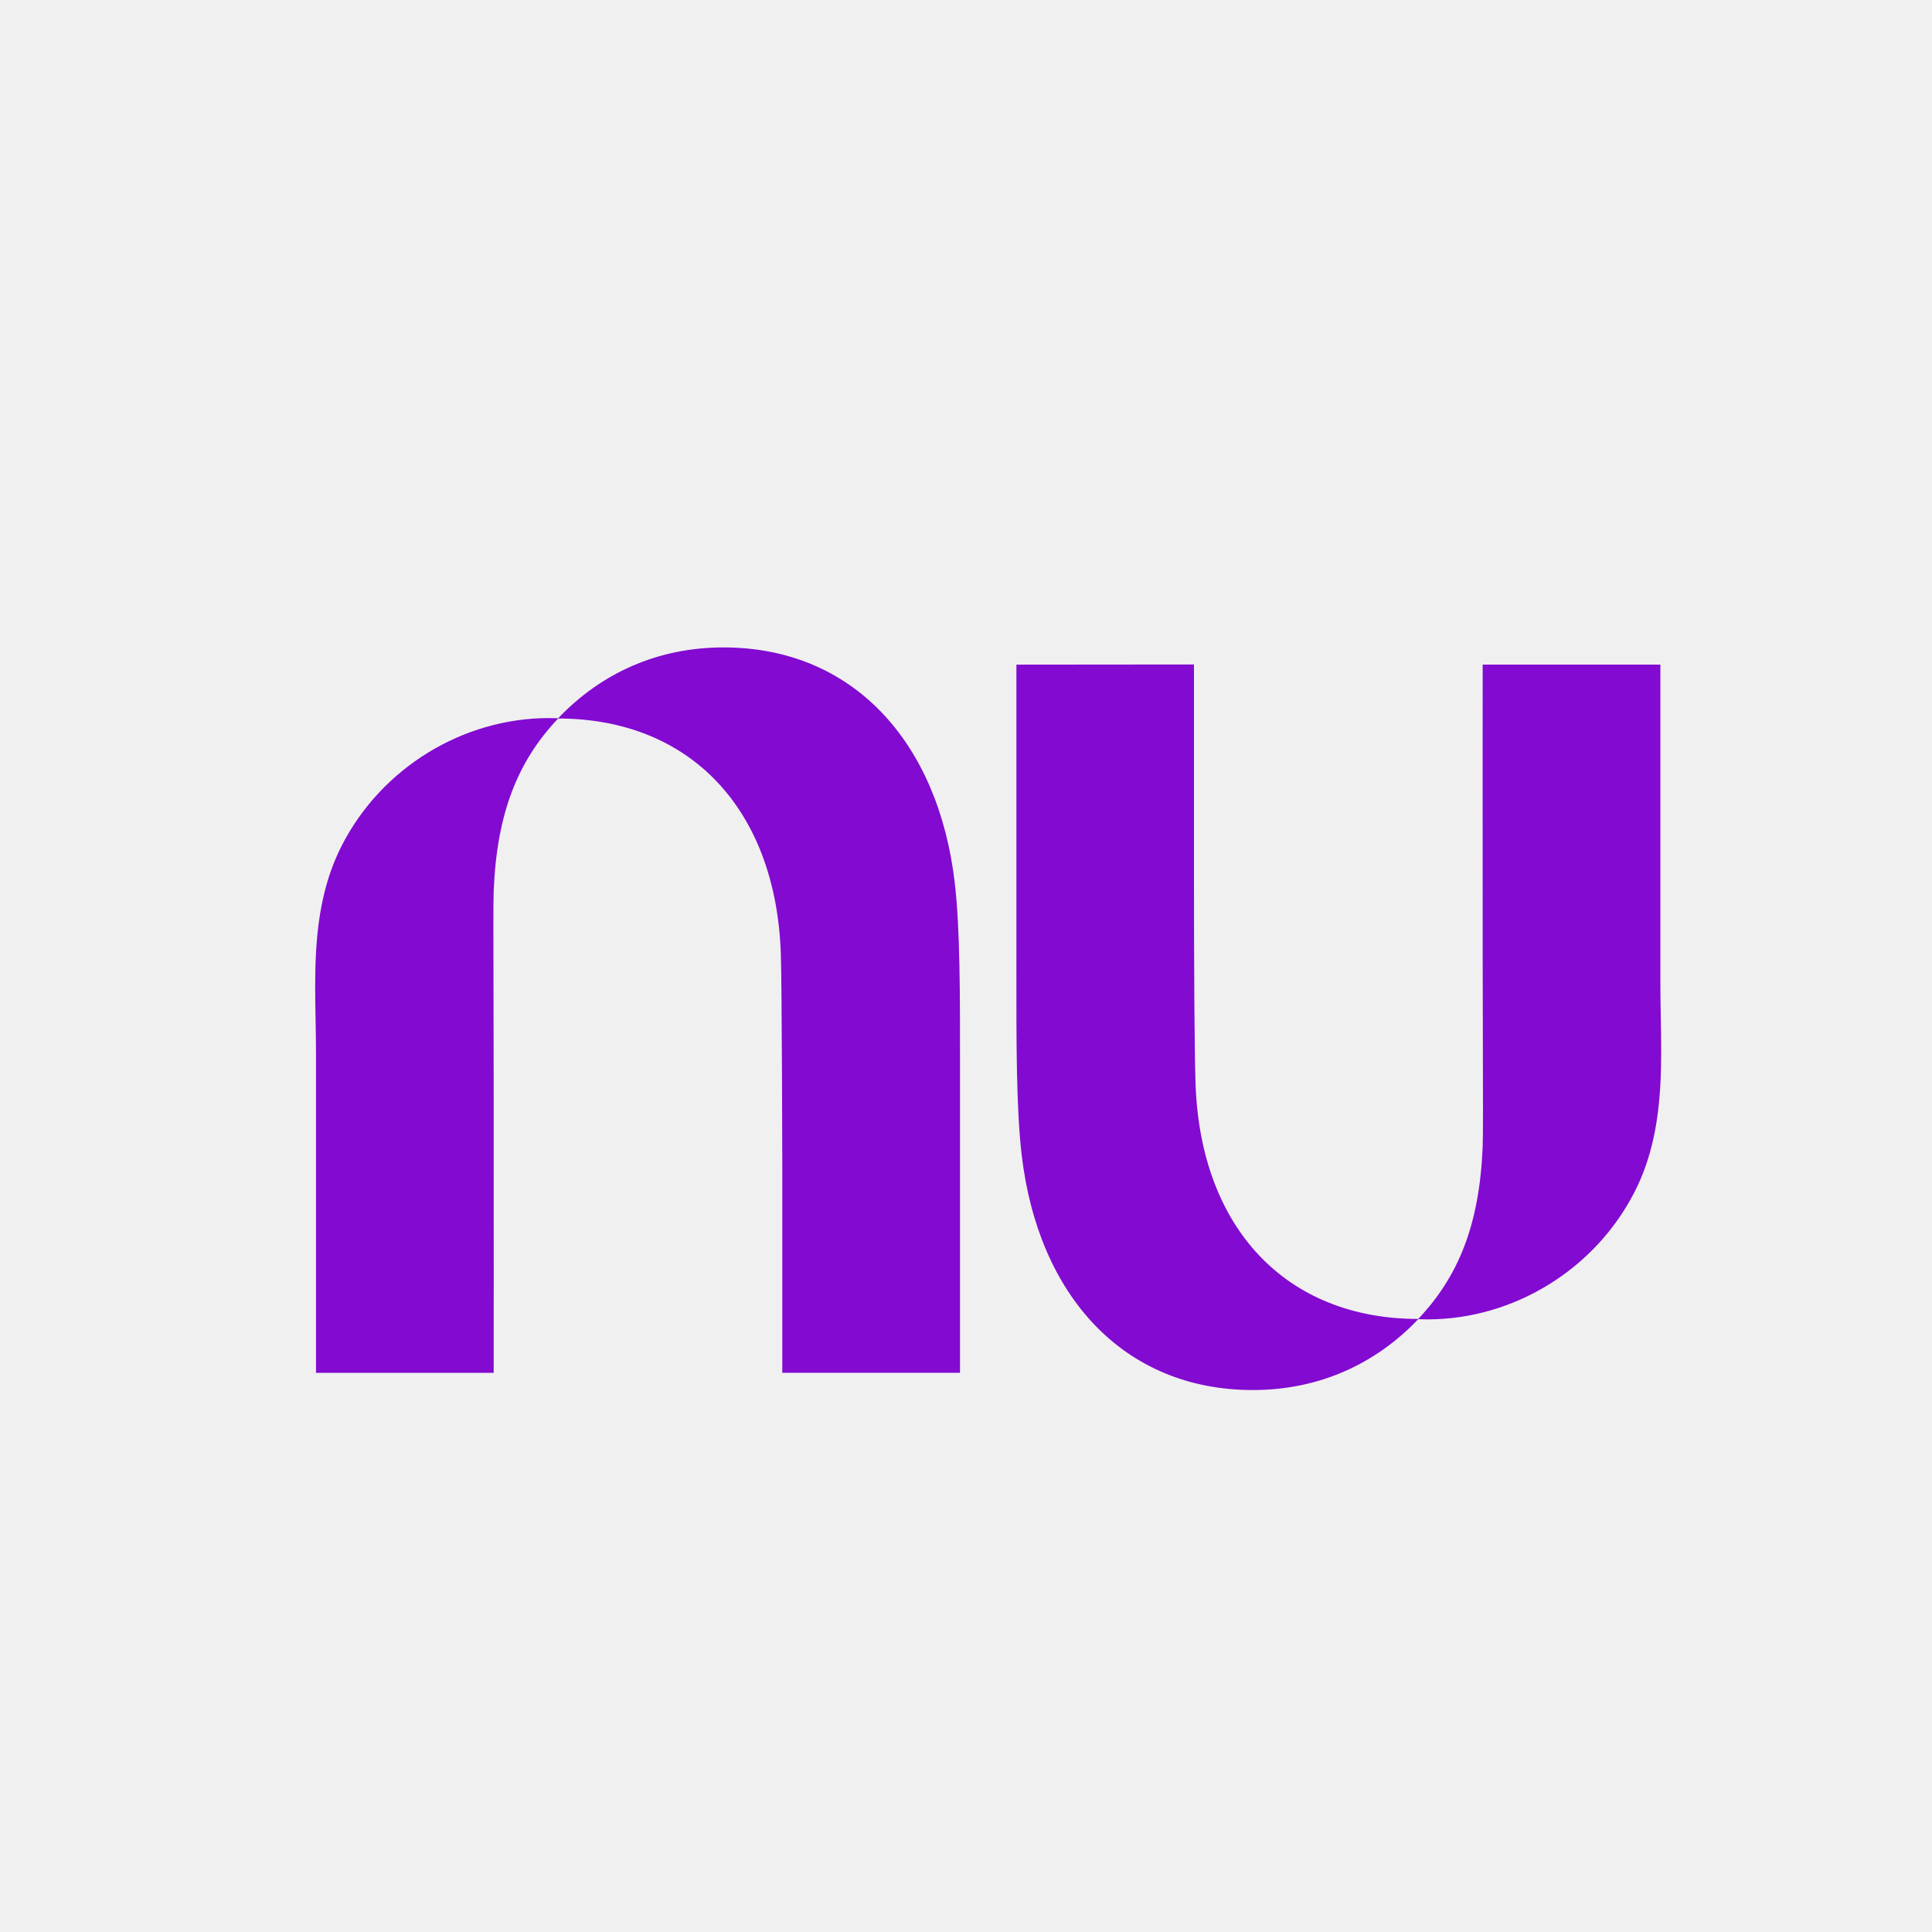
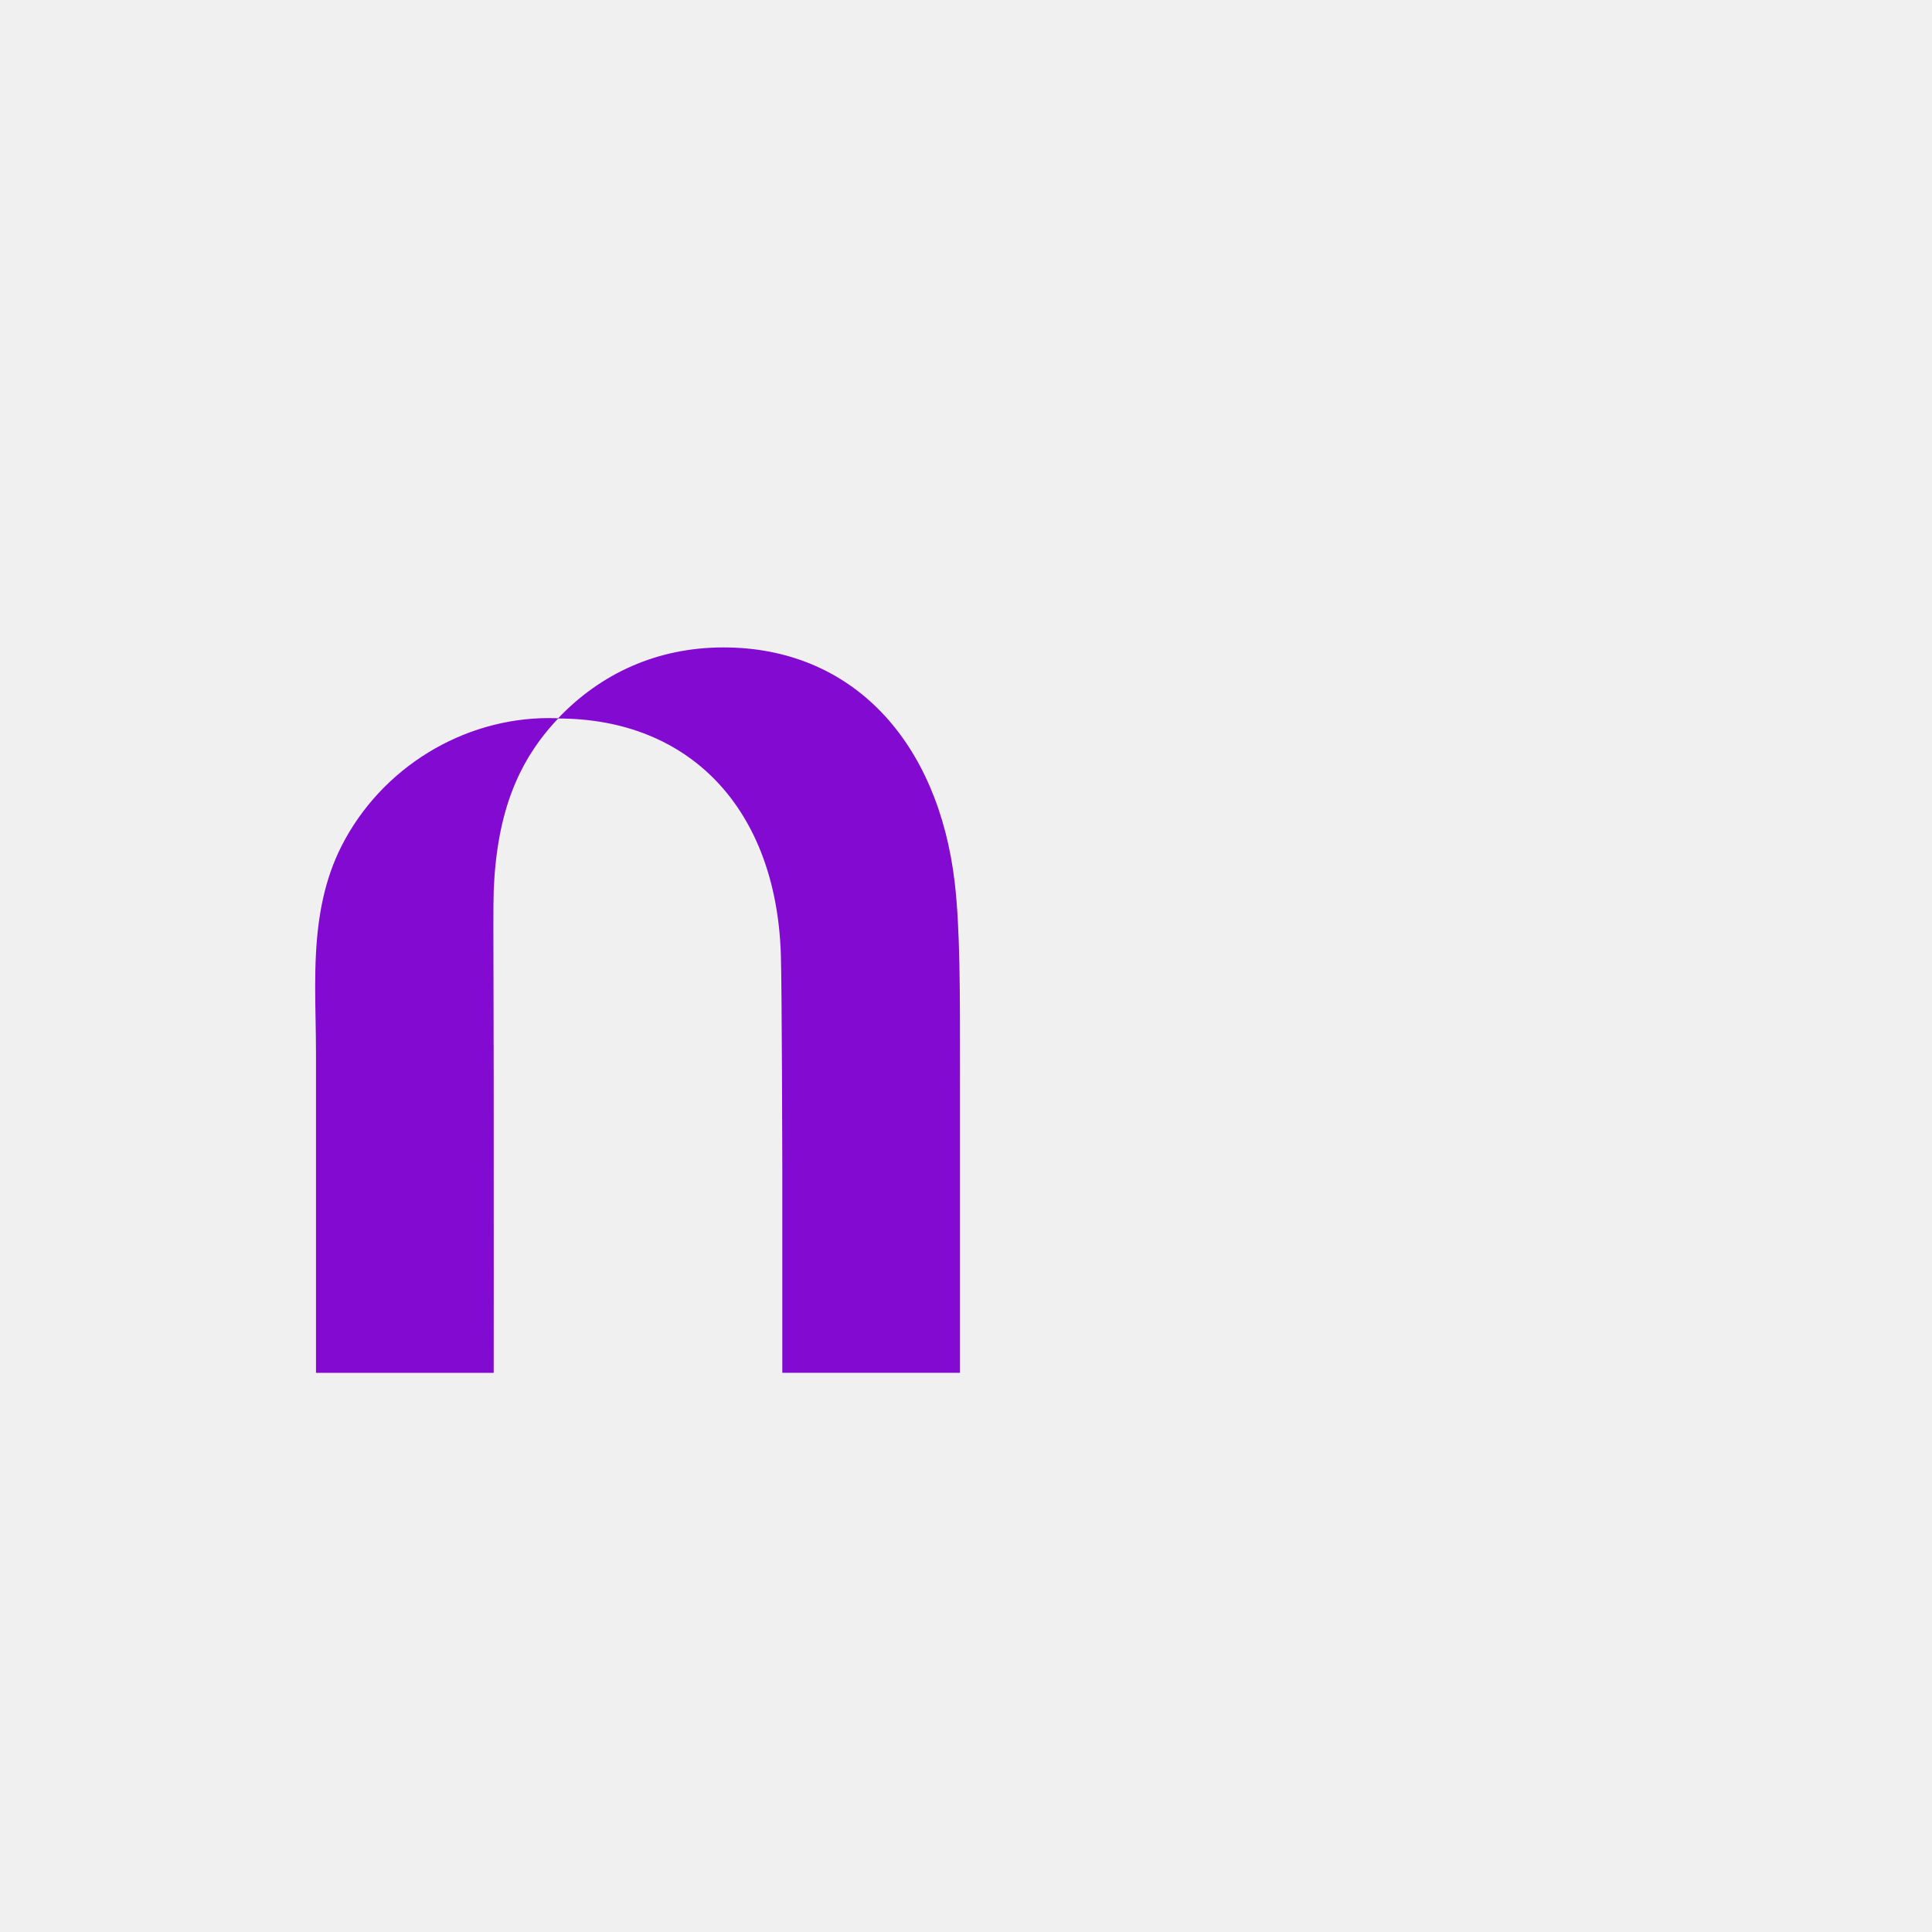
<svg xmlns="http://www.w3.org/2000/svg" viewBox="0 0 2500 2500" version="1.1" id="svg6" width="2500" height="2500">
  <defs id="defs10" />
  <path d="m 722.254,929.422 c 55.077,-57.864 128.136,-91.664 213.967,-91.664 167.208,0 278.068,122.083 299.278,304.972 6.877,59.393 6.814,143.127 6.745,240.114 -0.01,9.946 -0.014,20.033 -0.014,30.246 v 363.329 h -229.943 v -268.729 c 0,0 -0.469,-229.994 -1.874,-272.978 -6.171,-187.211 -117.001,-304.845 -288.183,-304.972 -51.646,54.565 -79.319,121.281 -83.4,223.291 -0.561,14.228 -0.42,64.66 -0.234,131.127 0.096,34.438 0.205,73.182 0.234,113.425 0.17,175.16 0,378.875 0,378.875 H 408.887 v -413.571 c 0,-14.171 -0.258,-28.462 -0.518,-42.81 -0.522,-28.861 -1.047,-57.945 0.518,-86.744 2.598,-48.008 10.903,-95.203 33.305,-139.046 51.278,-100.441 156.347,-165.111 268.359,-165.111 3.913,0 7.829,0.09 11.703,0.241 z" class="Path-xrtkpd-0 eqfYiR" id="path2" style="fill:#820ad1;fill-opacity:1;stroke-width:30.03" />
-   <path d="m 2148.524,1403.132 c 1.565,-28.798 1.039,-57.885 0.519,-86.744 -0.261,-14.348 -0.519,-28.639 -0.519,-42.81 V 860.006 h -229.94 c 0,0 -0.171,203.715 0,378.873 0.027,40.243 0.135,78.984 0.231,113.422 0.186,66.471 0.327,116.902 -0.231,131.13 -4.081,102.014 -31.756,168.728 -83.401,223.294 -171.178,-0.12 -282.005,-117.764 -288.18,-304.972 -1.405,-42.984 -2,-149.653 -2,-273.194 v -268.729 l -229.772,0.21 v 363.33 c 0,10.213 -0.01,20.297 -0.014,30.246 -0.072,96.987 -0.132,180.719 6.745,240.114 21.165,182.89 132.025,304.972 299.233,304.972 85.834,0 158.893,-33.801 213.97,-91.665 3.871,0.15 7.784,0.24 11.697,0.24 112.011,0 217.081,-64.669 268.36,-165.109 22.402,-43.846 30.705,-91.038 33.303,-139.046 z" class="Path-xrtkpd-0 eqfYiR" id="path4" style="fill:#820ad1;fill-opacity:1;stroke-width:30.03" />
-   <rect style="opacity:1;vector-effect:none;fill:#820ad1;fill-opacity:1;fill-rule:evenodd;stroke:none;stroke-width:1.195;stroke-linecap:butt;stroke-linejoin:miter;stroke-miterlimit:4;stroke-dasharray:none;stroke-dashoffset:0;stroke-opacity:1;paint-order:fill markers stroke" id="rect833" width="2496.704" height="2503.858" x="59.795" y="2665.652" />
-   <path d="m 815.914,3572.036 c 48.72,-51.426 113.347,-81.465 189.272,-81.465 147.909,0 245.973,108.499 264.735,271.038 6.083,52.784 6.027,127.202 5.966,213.397 0,8.839 0,17.804 0,26.881 v 322.901 h -203.403 v -238.828 c 0,0 -0.415,-204.403 -1.658,-242.604 -5.458,-166.381 -103.496,-270.926 -254.92,-271.038 -45.685,48.494 -70.165,107.786 -73.774,198.446 -0.496,12.645 -0.371,57.465 -0.209,116.537 0.085,30.606 0.183,65.039 0.209,100.805 0.155,155.67 0,336.718 0,336.718 h -203.404 v -367.554 c 0,-12.594 -0.231,-25.295 -0.458,-38.047 -0.461,-25.65 -0.926,-51.498 0.458,-77.092 2.299,-42.666 9.645,-84.61 29.462,-123.574 45.359,-89.265 138.301,-146.739 237.385,-146.739 3.461,0 6.925,0.079 10.351,0.213 z" class="Path-xrtkpd-0 eqfYiR" id="path2-6" style="fill:#ffffff;stroke-width:26.626" />
-   <path d="m 2077.564,3993.037 c 1.384,-25.594 0.919,-51.444 0.46,-77.092 -0.231,-12.752 -0.46,-25.453 -0.46,-38.047 v -367.555 h -203.4 c 0,0 -0.152,181.048 0,336.716 0.034,35.765 0.119,70.195 0.204,100.802 0.164,59.075 0.289,103.895 -0.204,116.54 -3.61,90.663 -28.091,149.954 -73.775,198.449 -151.421,-0.107 -249.457,-104.661 -254.918,-271.038 -1.243,-38.202 -1.769,-133.001 -1.769,-242.796 v -238.828 l -203.251,0.186 v 322.903 c 0,9.076 0,18.038 0,26.88 -0.066,86.195 -0.114,160.61 5.966,213.397 18.722,162.54 116.787,271.038 264.696,271.038 75.927,0 140.554,-30.04 189.274,-81.466 3.424,0.134 6.885,0.213 10.347,0.213 99.082,0 192.026,-57.473 237.386,-146.738 19.817,-38.968 27.161,-80.908 29.459,-123.575 z" class="Path-xrtkpd-0 eqfYiR" id="path4-5" style="fill:#ffffff;stroke-width:26.626" />
</svg>
